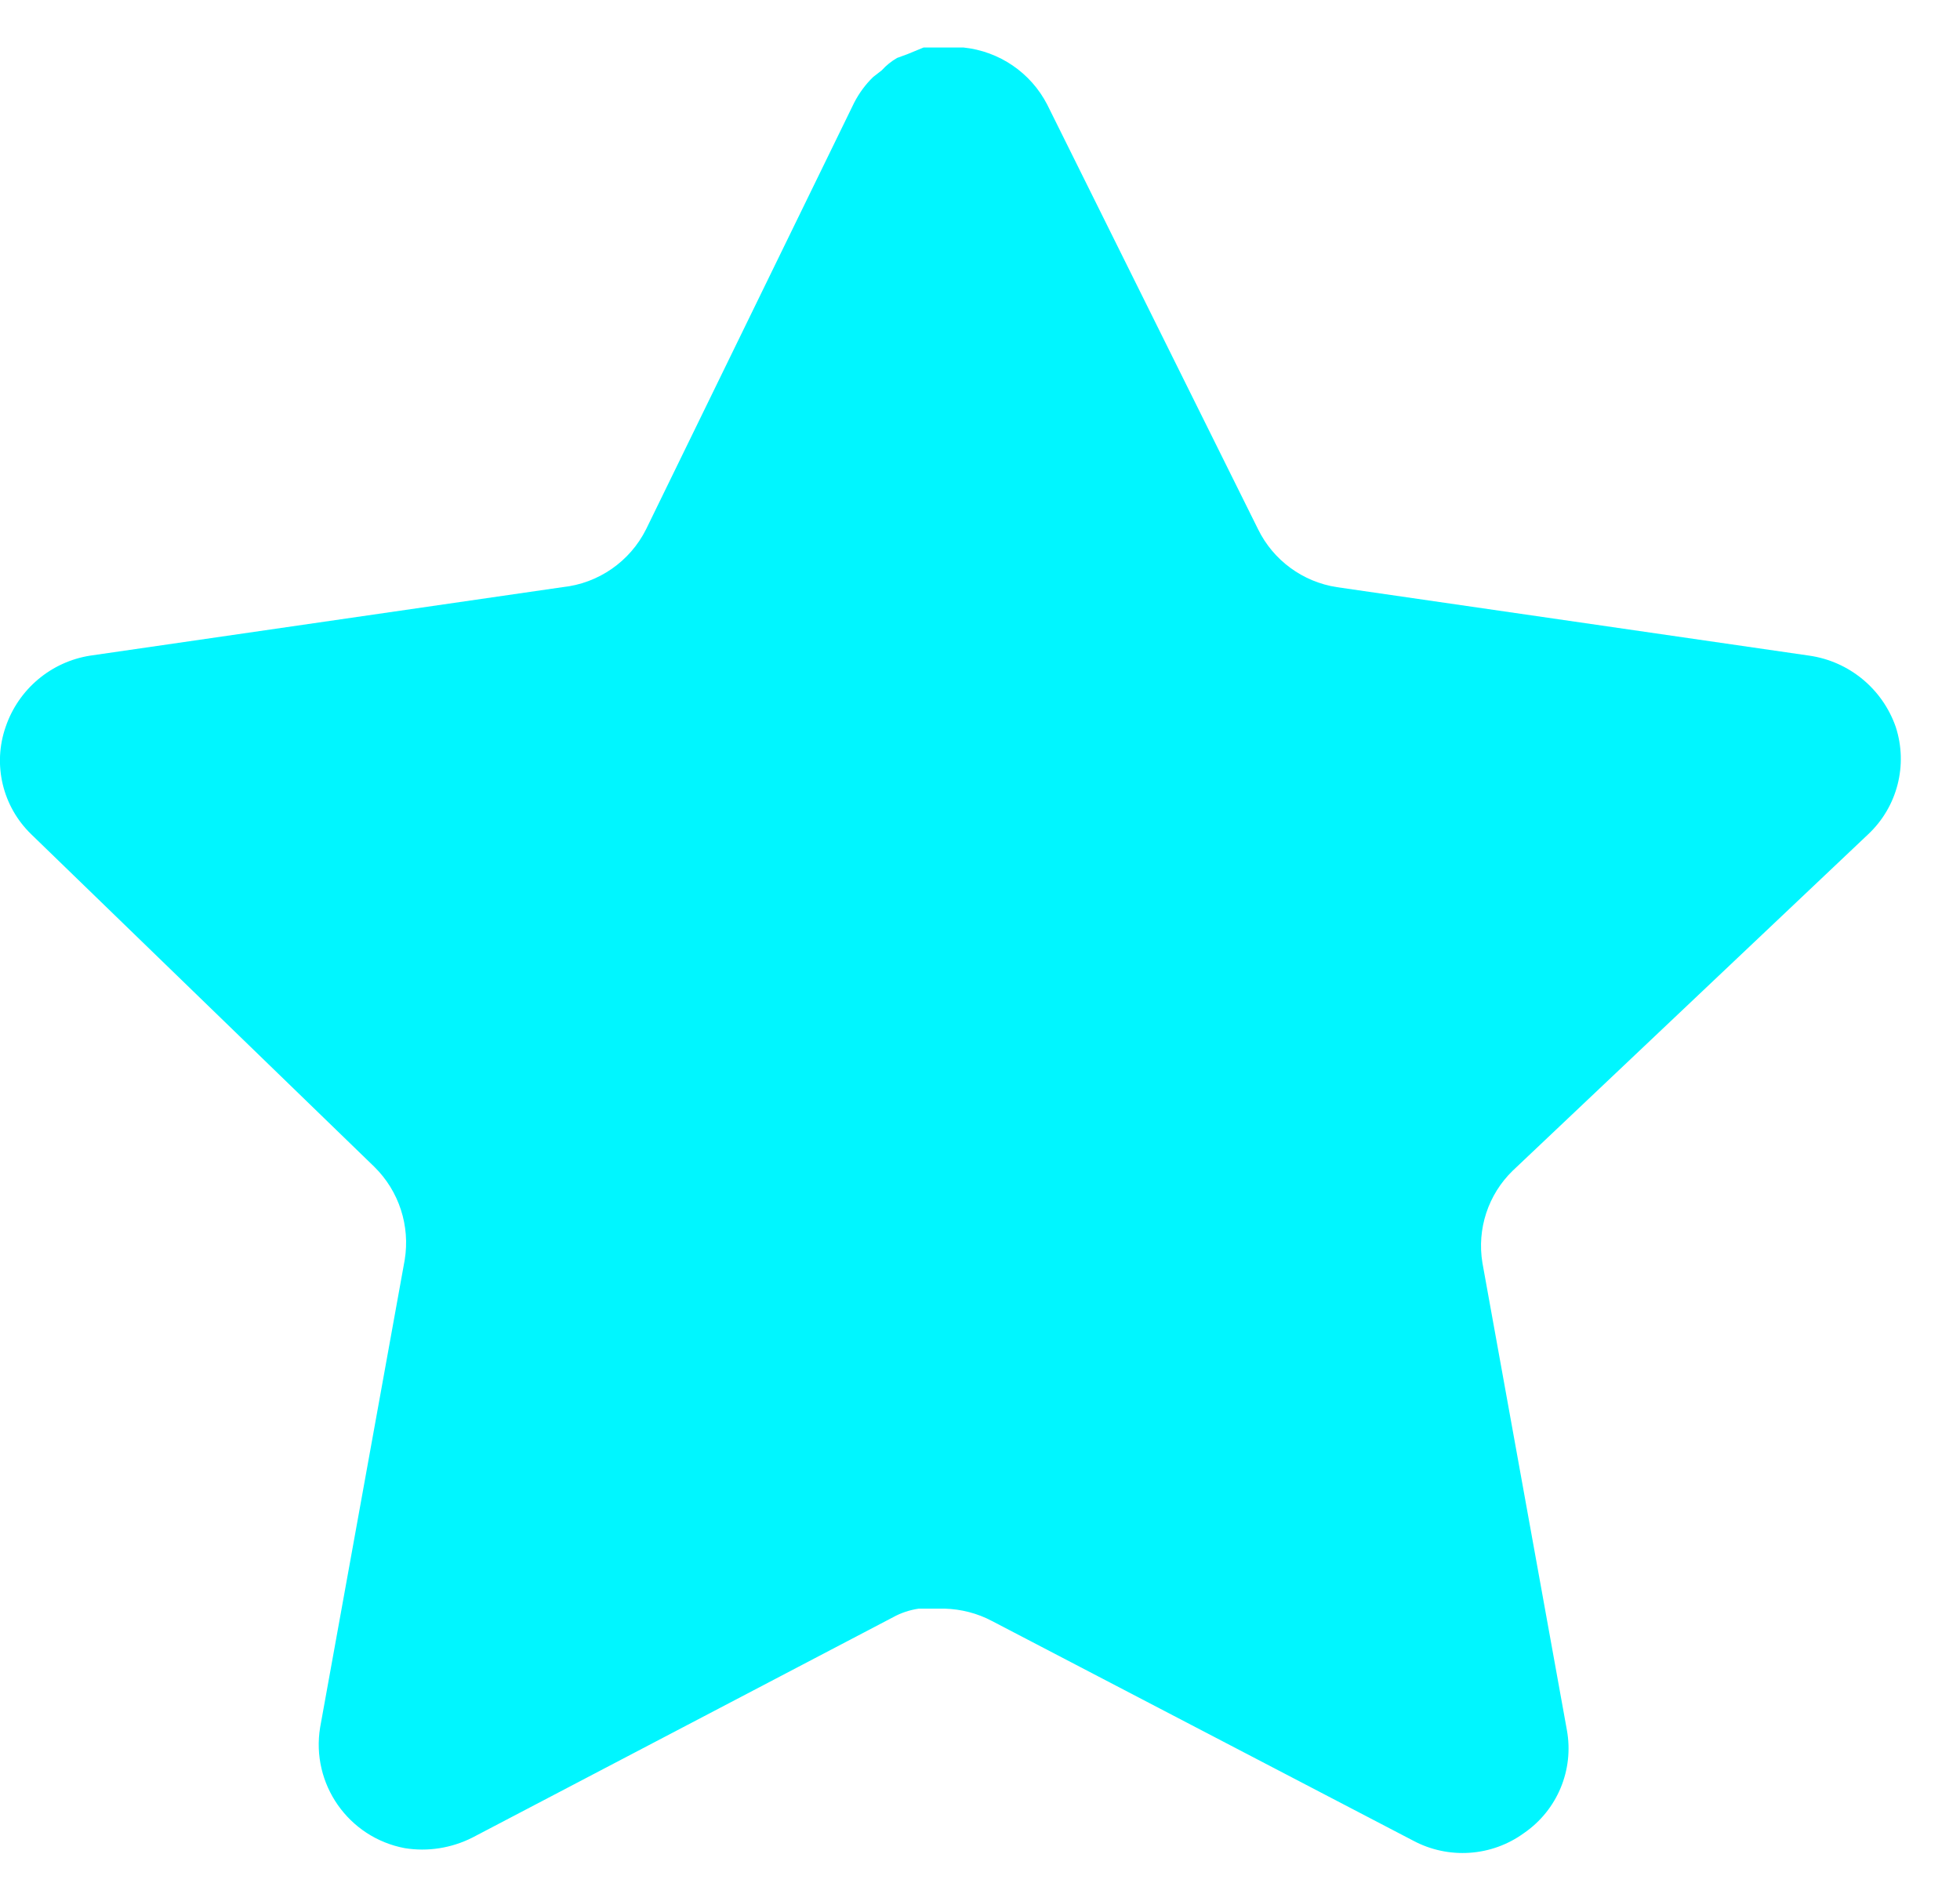
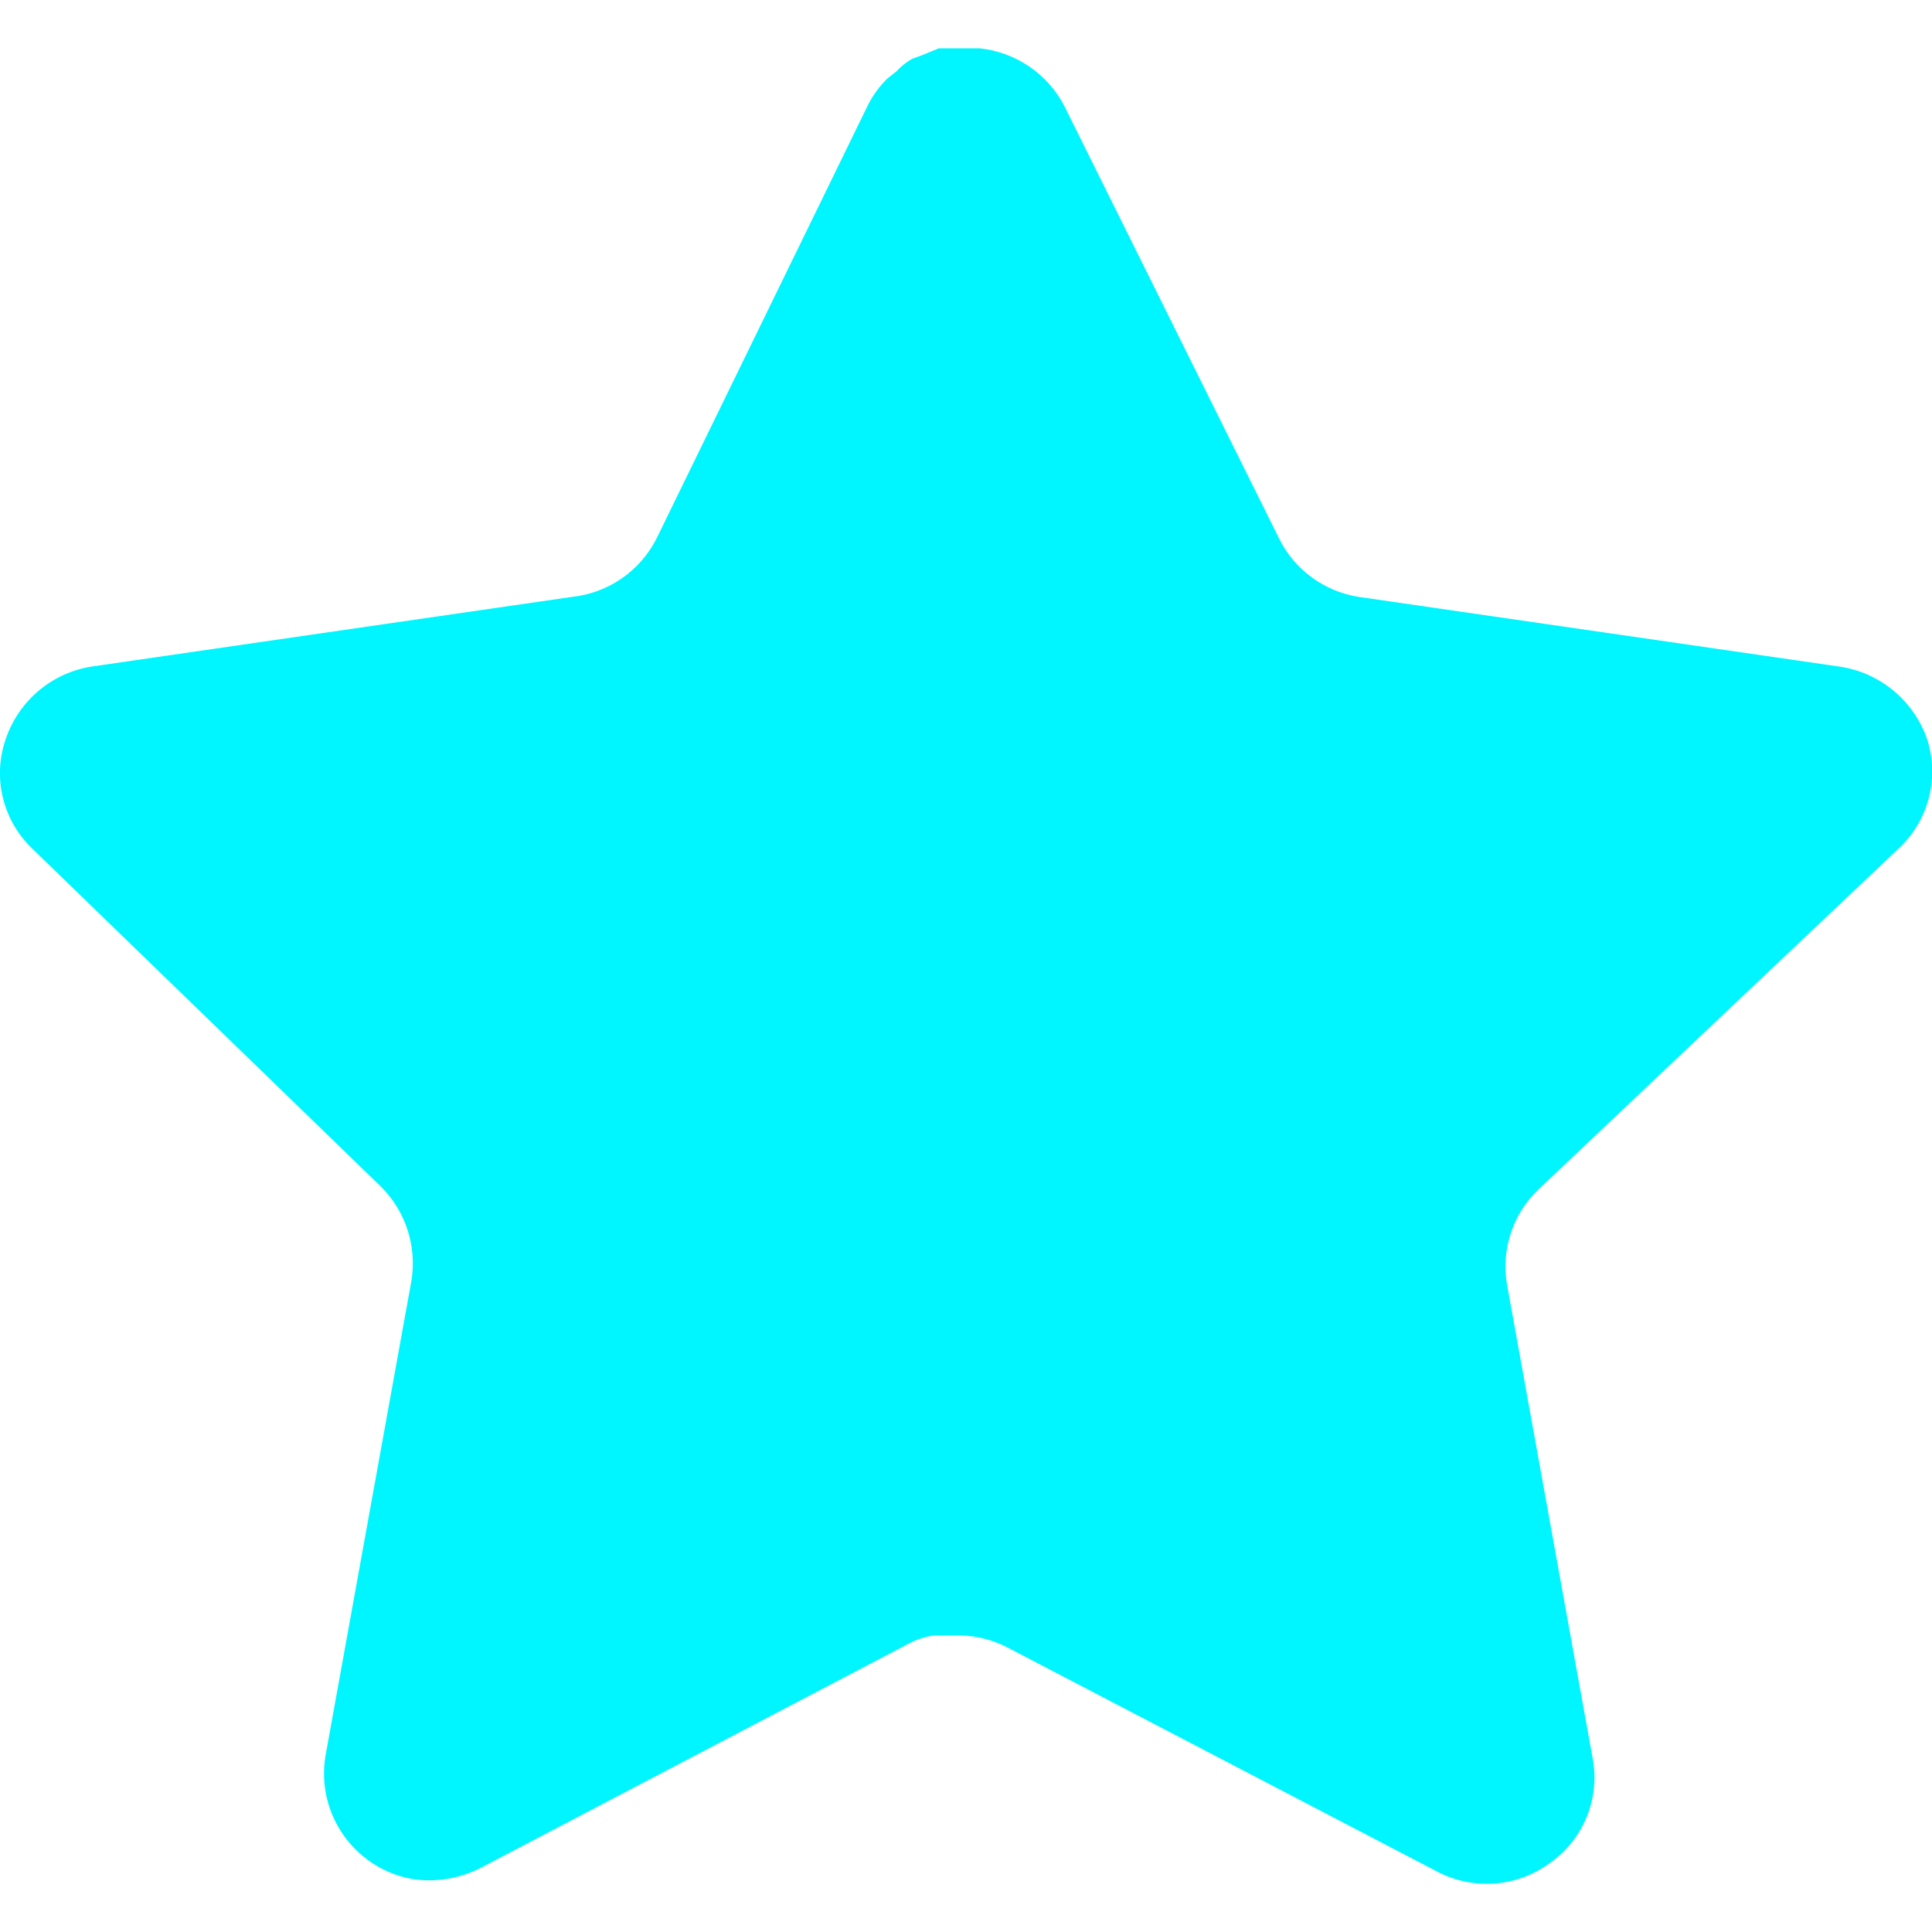
- <svg xmlns="http://www.w3.org/2000/svg" width="33" height="32" viewBox="0 0 33 32" fill="none">
+ <svg xmlns="http://www.w3.org/2000/svg" width="32" height="32" viewBox="0 0 32 32" fill="none">
  <path d="M25.47 19.712C25.055 20.114 24.865 20.695 24.959 21.264L26.382 29.136C26.502 29.803 26.22 30.479 25.662 30.864C25.114 31.264 24.386 31.312 23.79 30.992L16.703 27.296C16.457 27.165 16.183 27.095 15.903 27.087H15.47C15.319 27.109 15.172 27.157 15.038 27.231L7.95 30.944C7.599 31.12 7.202 31.183 6.814 31.12C5.866 30.941 5.234 30.039 5.39 29.087L6.814 21.215C6.908 20.64 6.718 20.056 6.303 19.648L0.526 14.048C0.042 13.579 -0.126 12.875 0.095 12.24C0.31 11.607 0.857 11.144 1.518 11.04L9.47 9.887C10.074 9.824 10.606 9.456 10.878 8.912L14.382 1.728C14.465 1.568 14.572 1.421 14.702 1.296L14.846 1.184C14.921 1.101 15.007 1.032 15.103 0.976L15.278 0.912L15.55 0.8H16.223C16.825 0.863 17.354 1.223 17.631 1.76L21.182 8.912C21.438 9.435 21.935 9.799 22.51 9.887L30.462 11.04C31.134 11.136 31.695 11.6 31.918 12.24C32.127 12.882 31.946 13.586 31.454 14.048L25.47 19.712Z" fill="#00F6FF" />
</svg>
